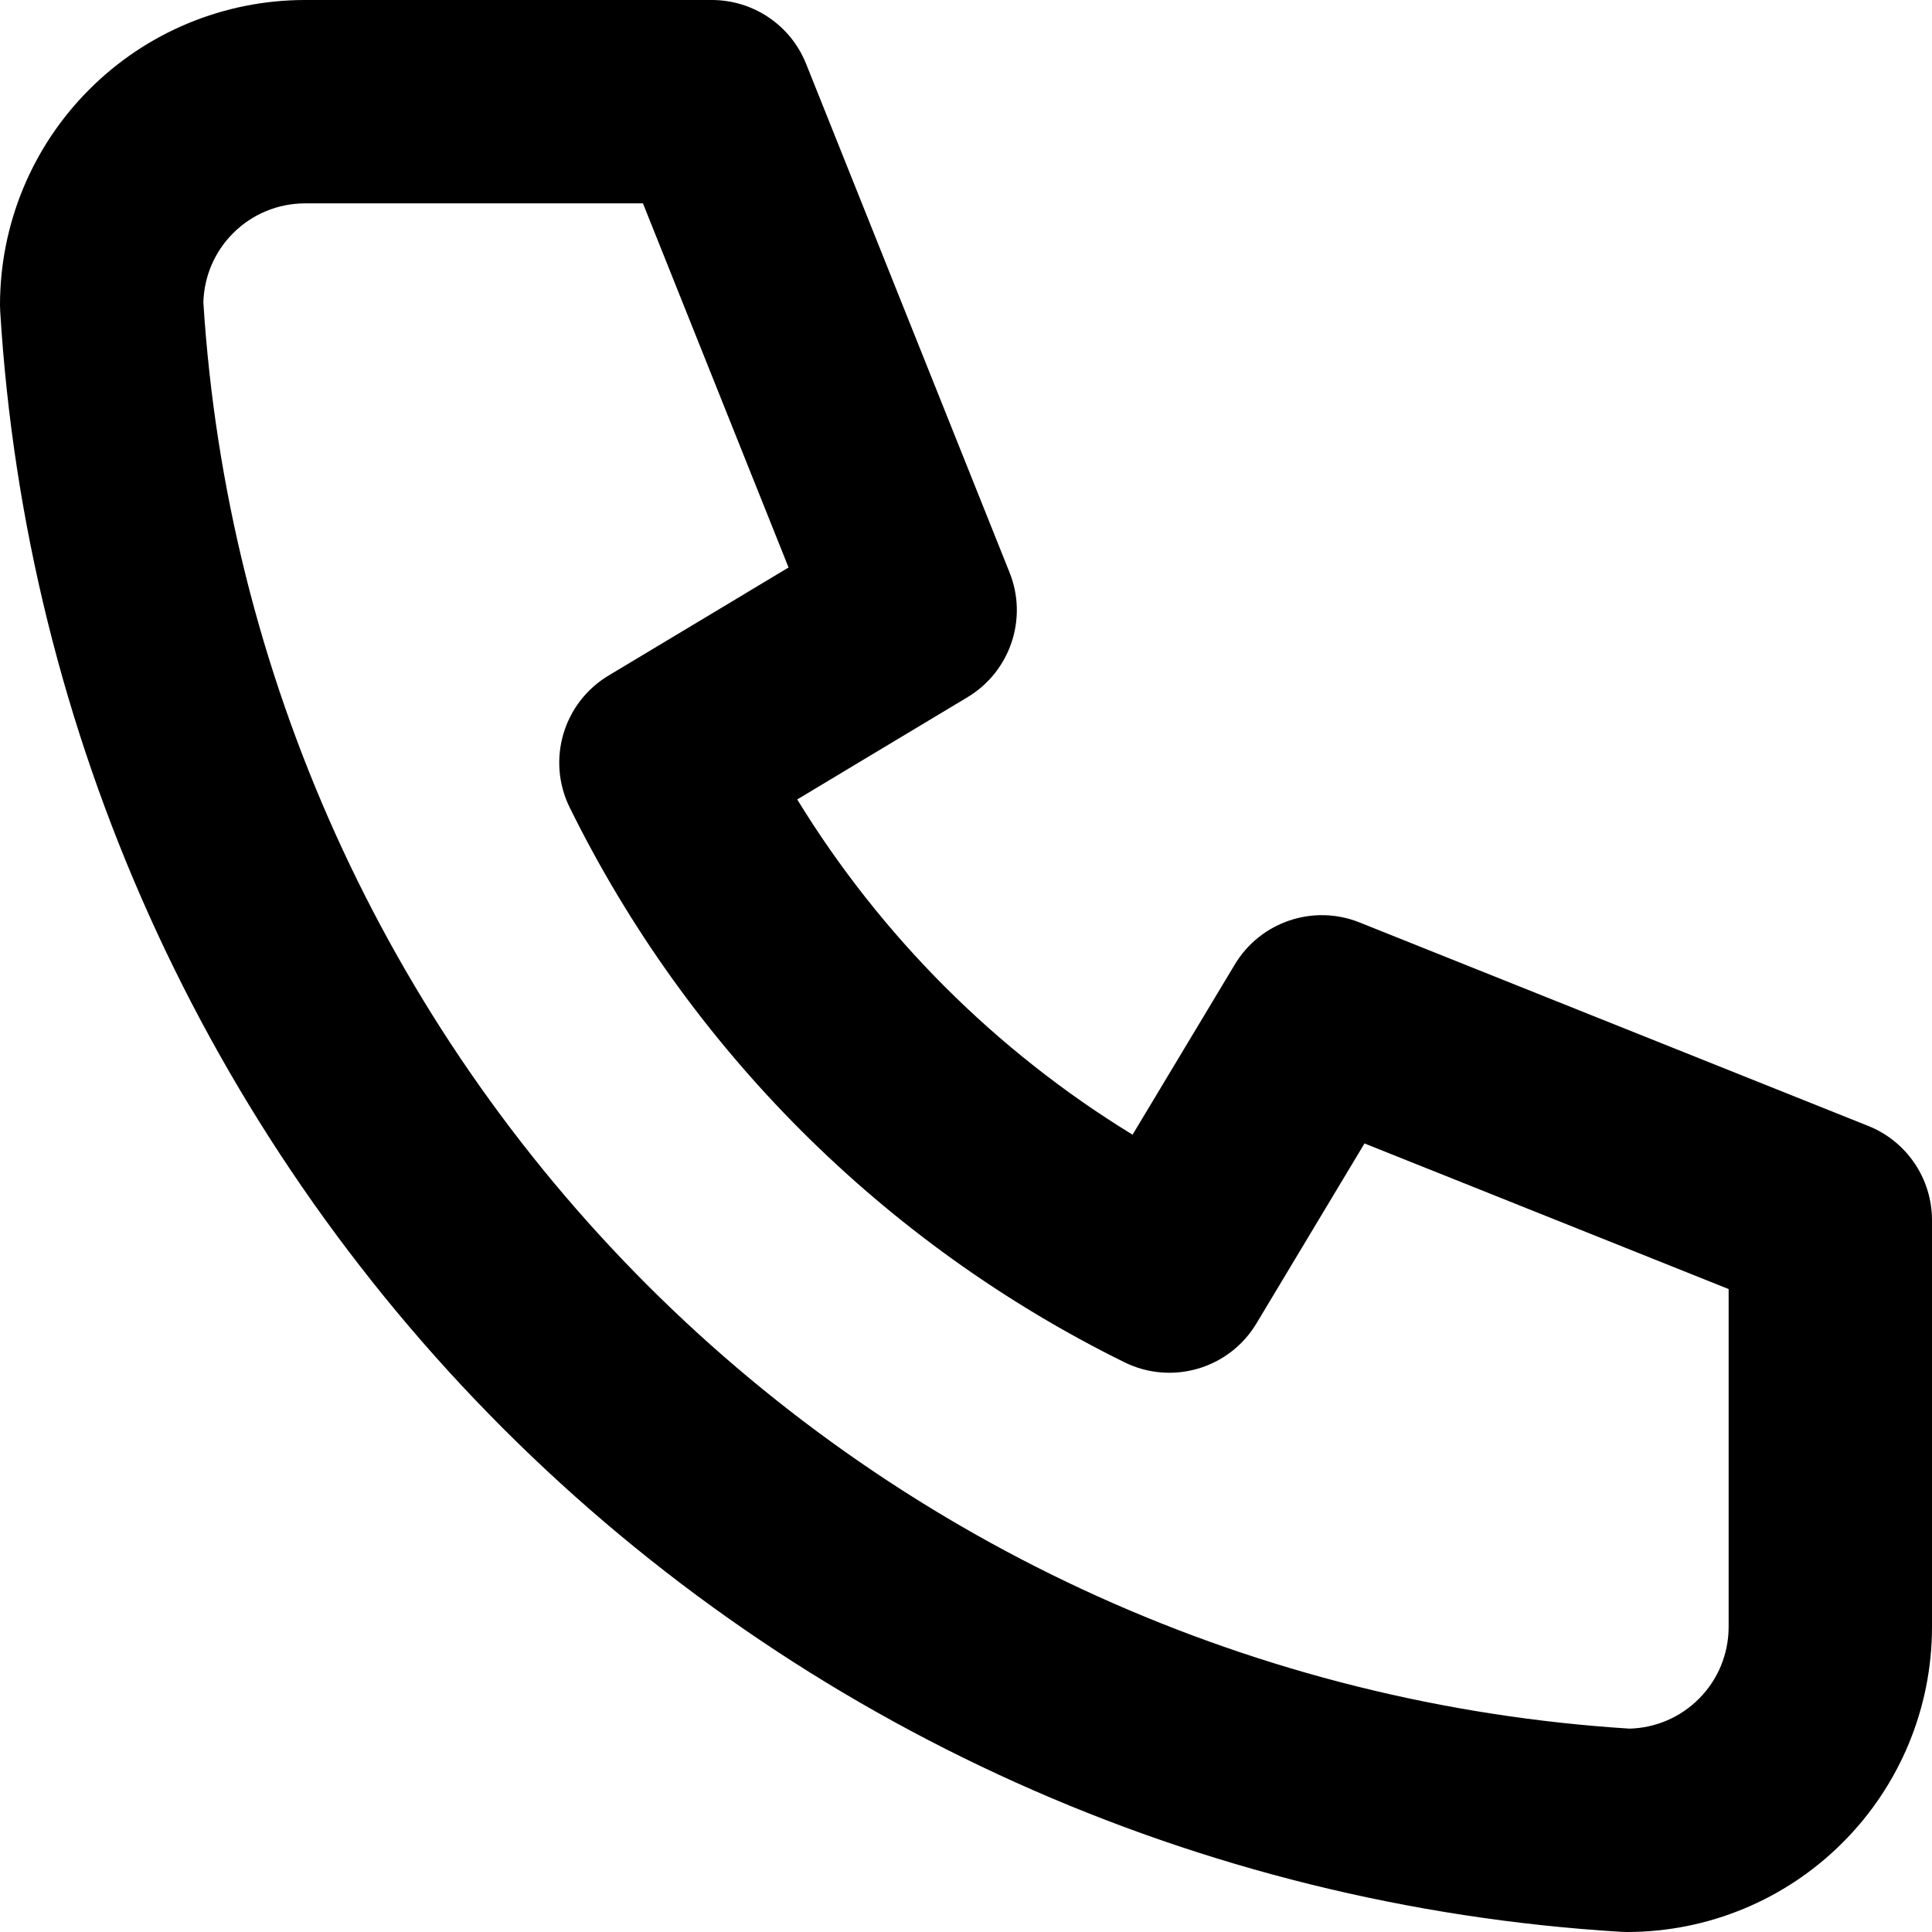
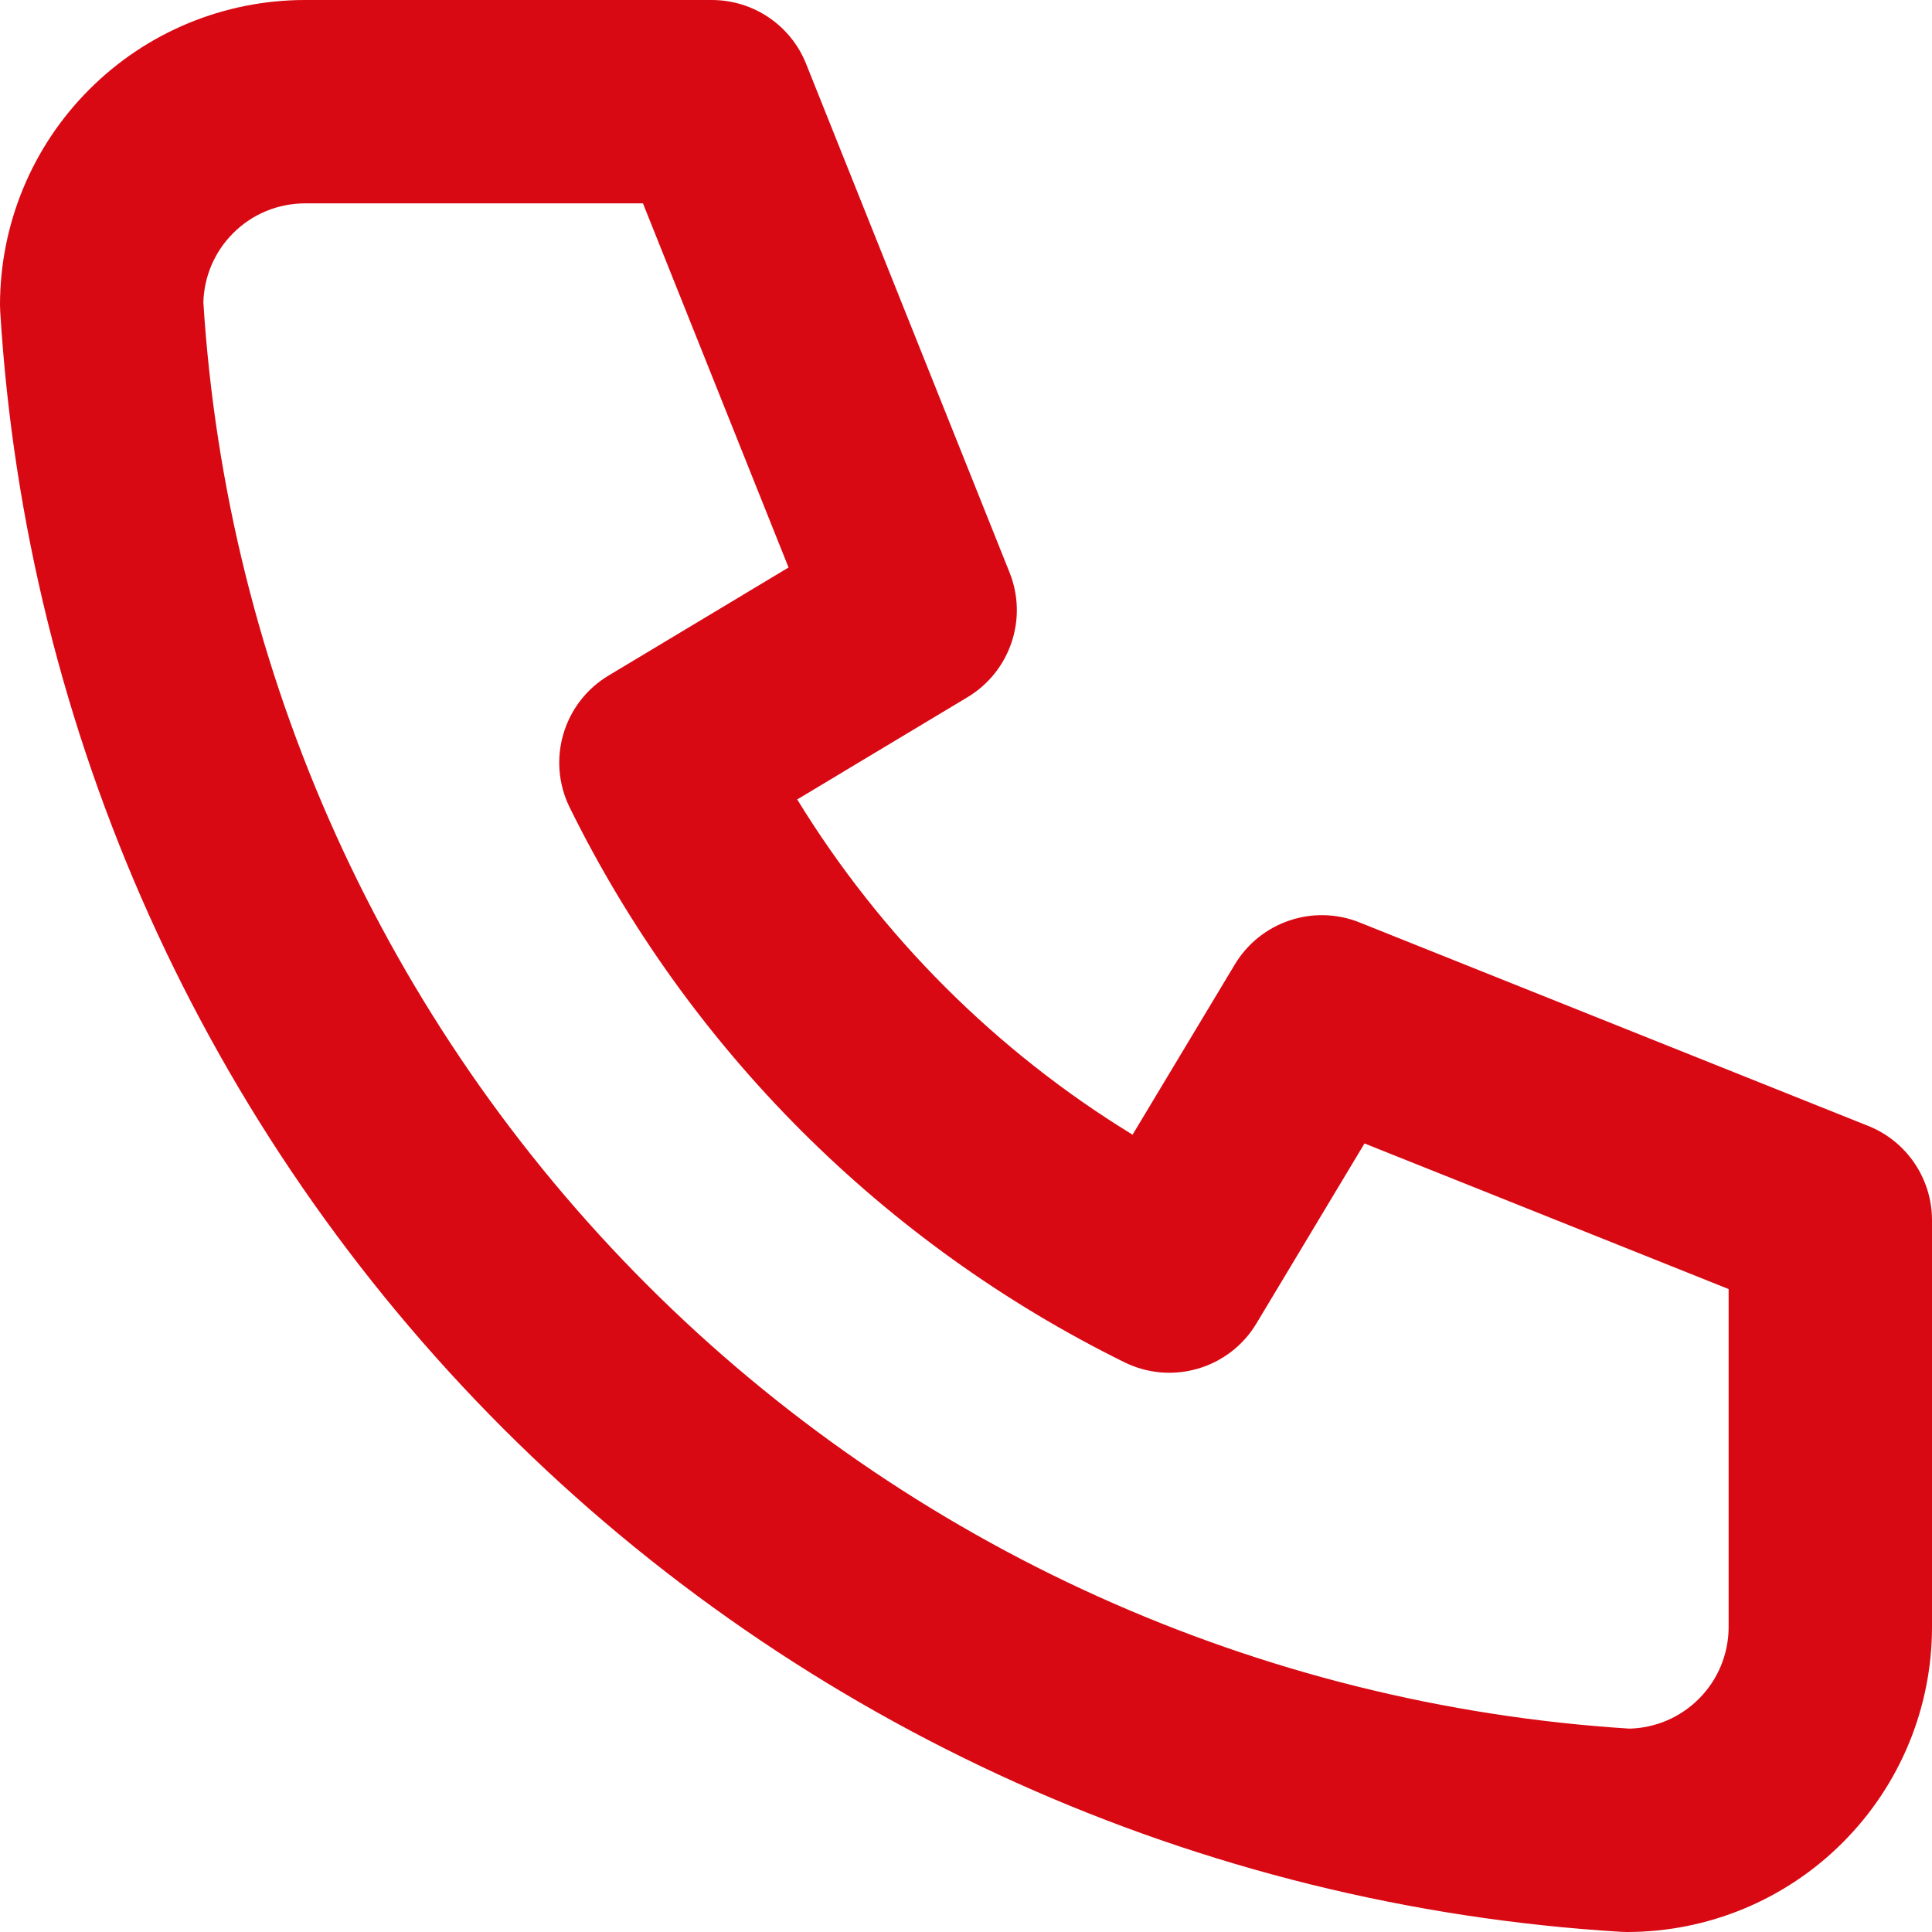
<svg xmlns="http://www.w3.org/2000/svg" width="19" height="19" viewBox="0 0 19 19" fill="none">
-   <path fill-rule="evenodd" clip-rule="evenodd" d="M3 2C2.735 2 2.48 2.105 2.293 2.293C2.111 2.474 2.007 2.718 2 2.974C2.23 6.618 3.782 10.054 6.364 12.636C8.946 15.218 12.382 16.77 16.026 17C16.282 16.993 16.526 16.889 16.707 16.707C16.895 16.52 17 16.265 17 16V12.677L13.419 11.245L12.357 13.014C12.09 13.461 11.524 13.627 11.058 13.397C8.689 12.229 6.771 10.311 5.603 7.942C5.373 7.476 5.539 6.91 5.986 6.643L7.755 5.581L6.323 2H3ZM0.879 0.879C1.441 0.316 2.204 0 3 0H7C7.409 0 7.777 0.249 7.928 0.629L9.928 5.629C10.111 6.084 9.935 6.605 9.514 6.857L7.84 7.862C8.664 9.206 9.794 10.336 11.138 11.159L12.143 9.486C12.395 9.065 12.916 8.889 13.371 9.072L18.371 11.072C18.751 11.223 19 11.591 19 12V16C19 16.796 18.684 17.559 18.121 18.121C17.559 18.684 16.796 19 16 19C15.98 19 15.96 18.999 15.939 18.998C11.795 18.746 7.886 16.986 4.95 14.05C2.014 11.114 0.254 7.205 0.002 3.061C0.001 3.04 0 3.02 0 3C0 2.204 0.316 1.441 0.879 0.879Z" fill="black" />
+   <path fill-rule="evenodd" clip-rule="evenodd" d="M3 2C2.735 2 2.48 2.105 2.293 2.293C2.111 2.474 2.007 2.718 2 2.974C2.23 6.618 3.782 10.054 6.364 12.636C8.946 15.218 12.382 16.77 16.026 17C16.282 16.993 16.526 16.889 16.707 16.707C16.895 16.52 17 16.265 17 16V12.677L13.419 11.245L12.357 13.014C12.09 13.461 11.524 13.627 11.058 13.397C8.689 12.229 6.771 10.311 5.603 7.942C5.373 7.476 5.539 6.91 5.986 6.643L7.755 5.581L6.323 2H3ZM0.879 0.879C1.441 0.316 2.204 0 3 0H7C7.409 0 7.777 0.249 7.928 0.629L9.928 5.629C10.111 6.084 9.935 6.605 9.514 6.857L7.84 7.862C8.664 9.206 9.794 10.336 11.138 11.159L12.143 9.486C12.395 9.065 12.916 8.889 13.371 9.072L18.371 11.072C18.751 11.223 19 11.591 19 12V16C19 16.796 18.684 17.559 18.121 18.121C17.559 18.684 16.796 19 16 19C15.98 19 15.96 18.999 15.939 18.998C11.795 18.746 7.886 16.986 4.95 14.05C2.014 11.114 0.254 7.205 0.002 3.061C0.001 3.04 0 3.02 0 3C0 2.204 0.316 1.441 0.879 0.879Z" fill="#D80913" />
</svg>
